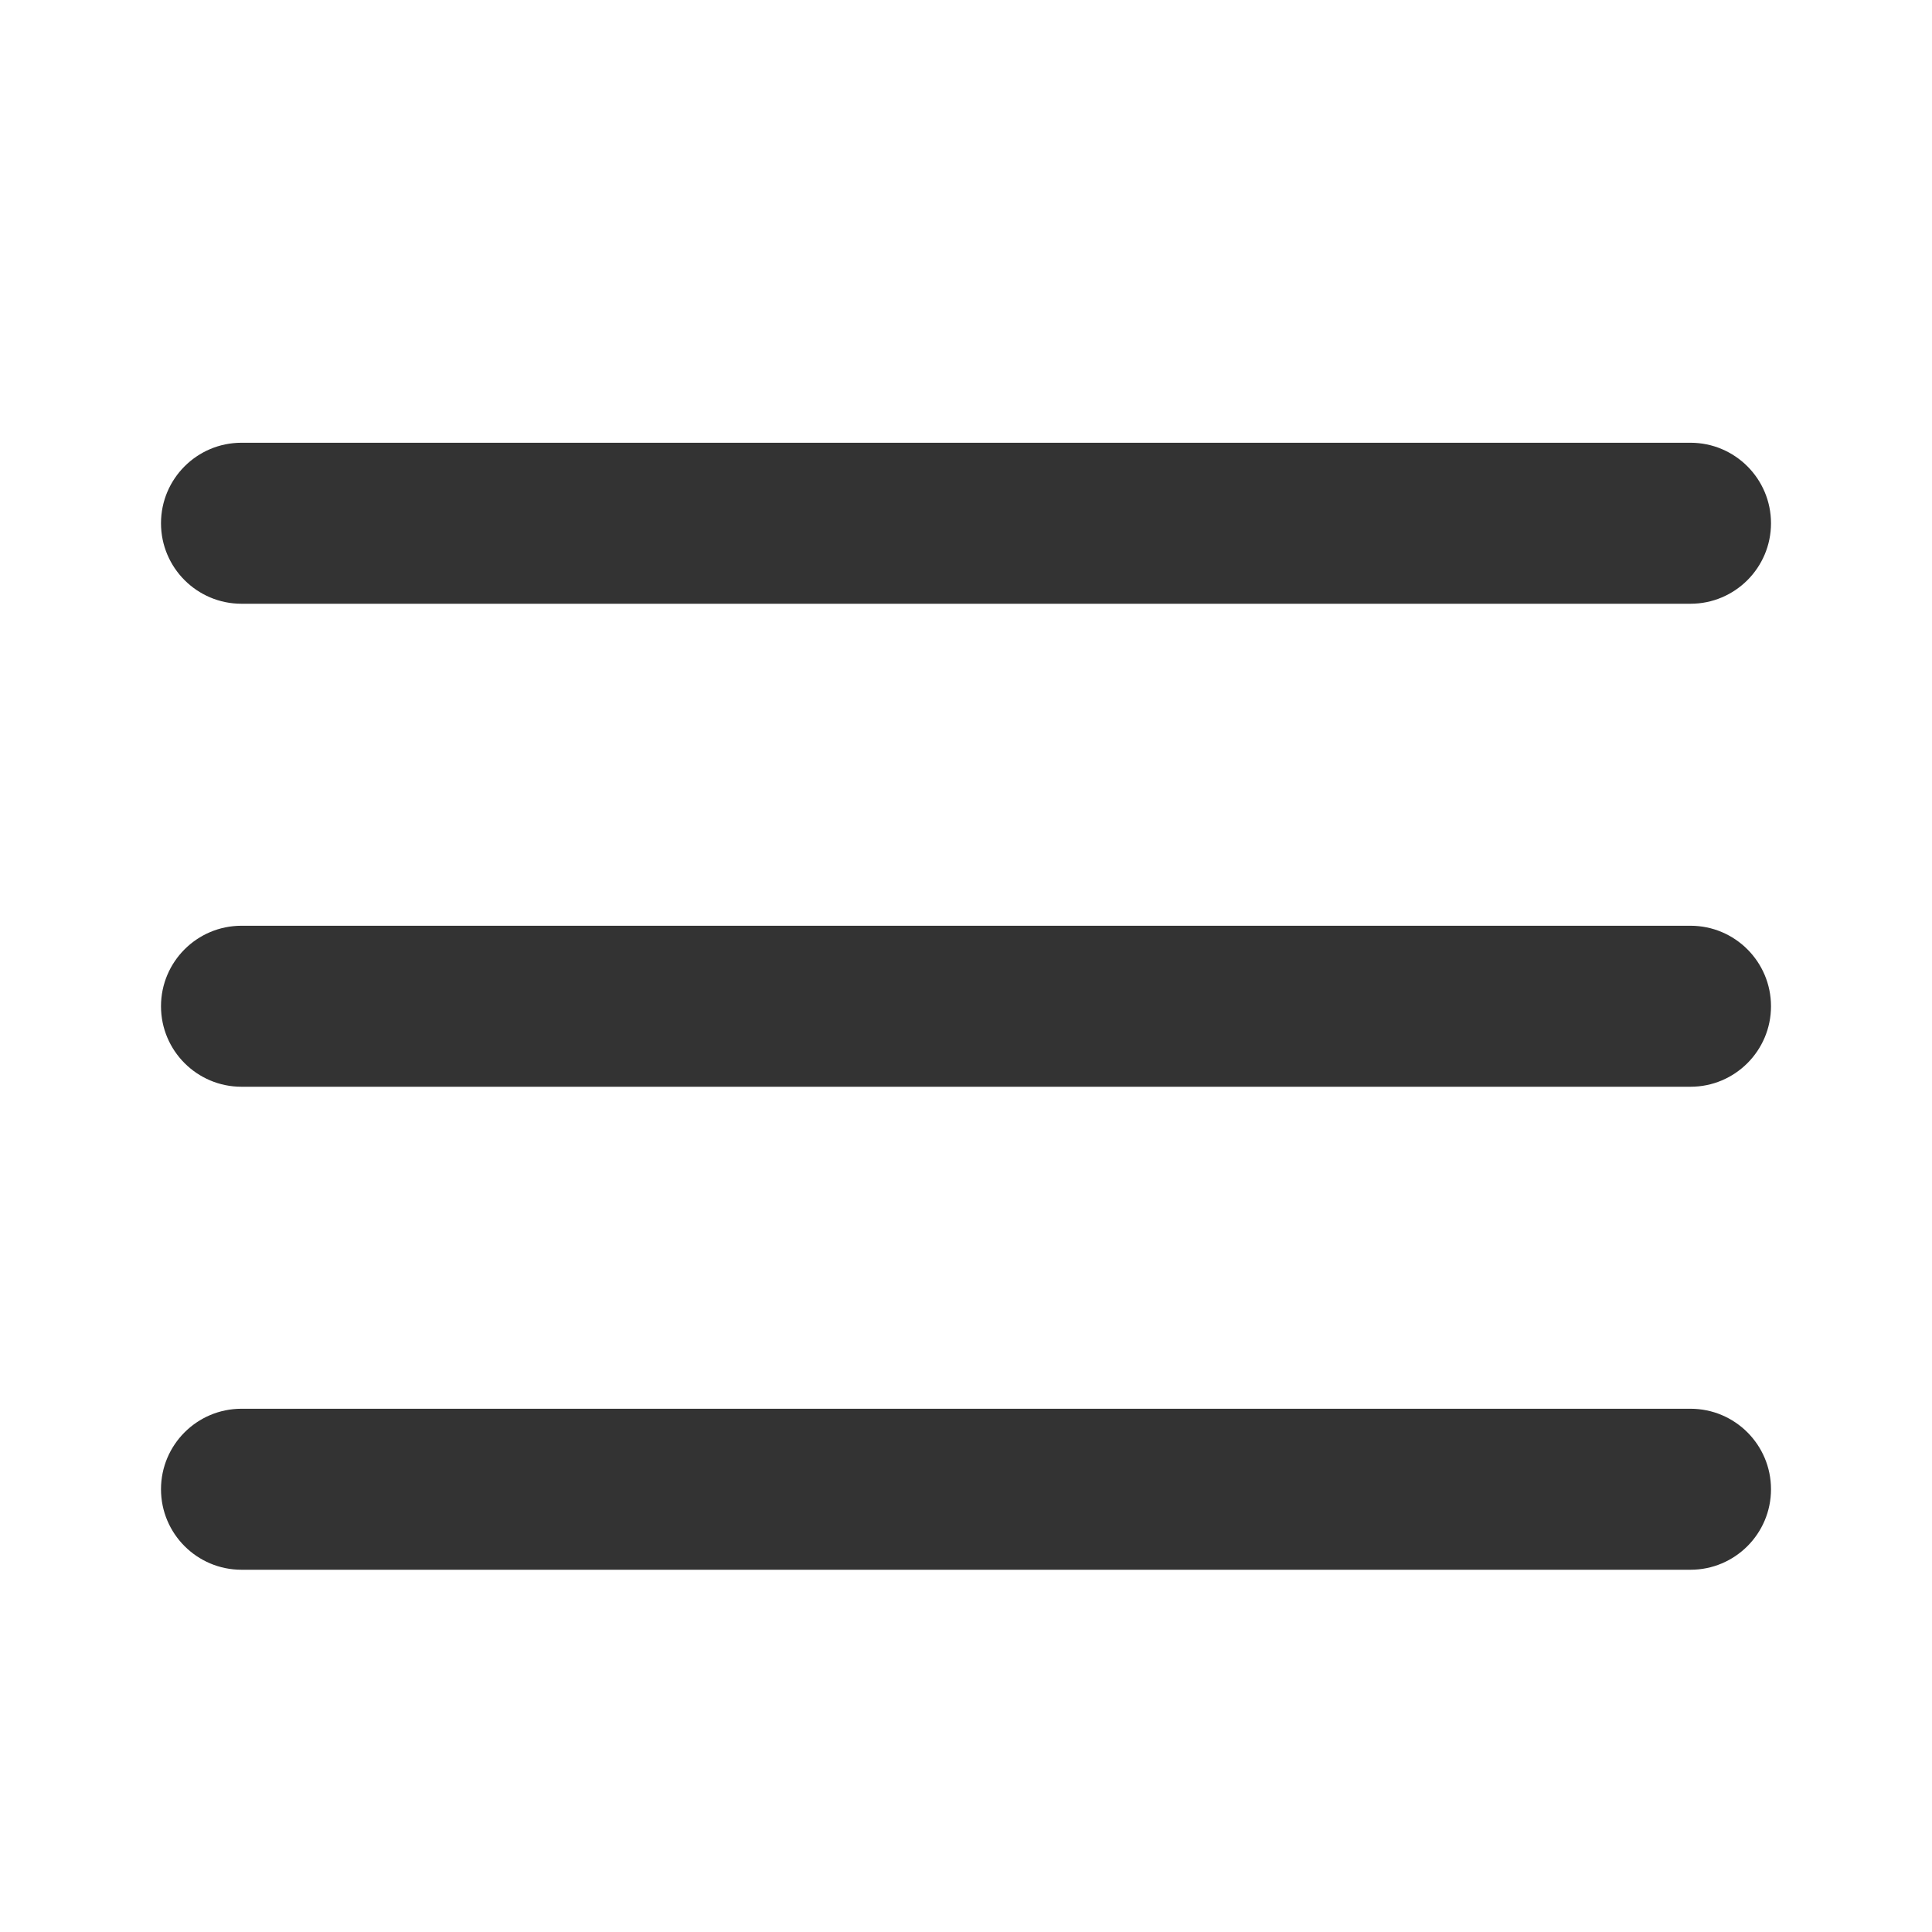
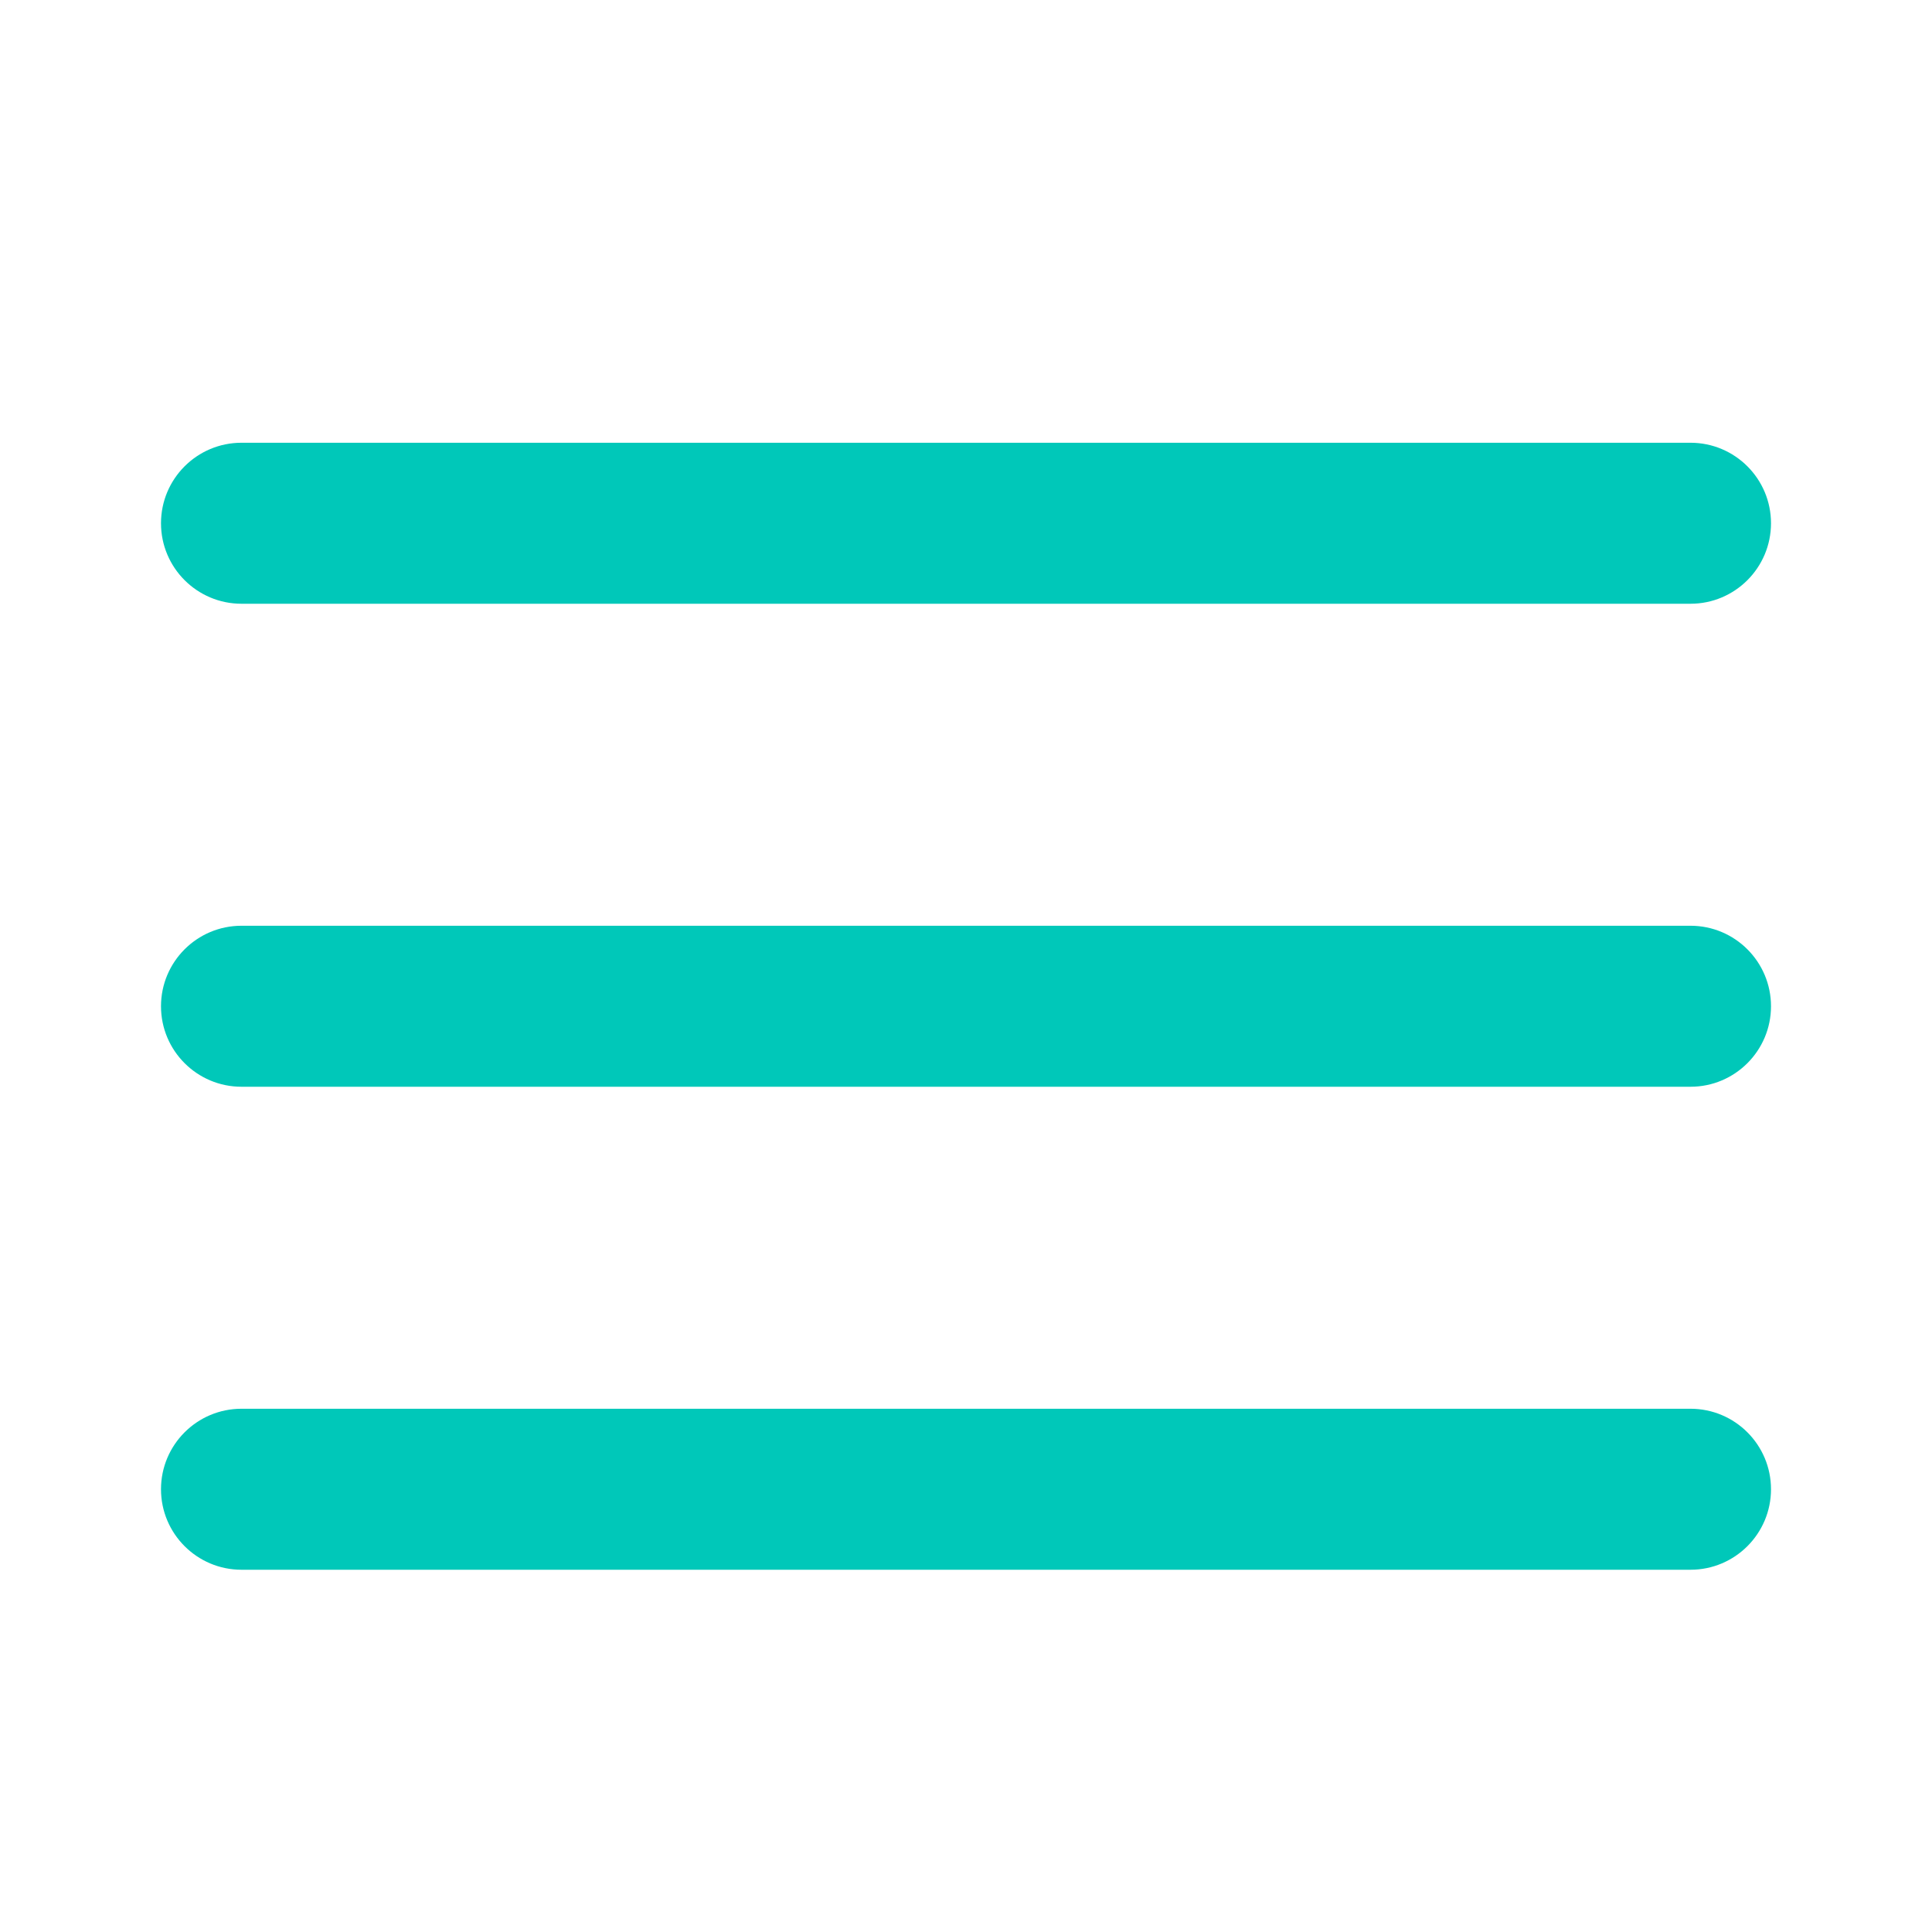
<svg xmlns="http://www.w3.org/2000/svg" version="1.1" width="1024" height="1024" viewBox="0 0 1024 1024">
-   <path fill="#333333" d="M128 576h768c23.552 0 42.667-19.115 42.667-42.667s-19.115-42.667-42.667-42.667h-768c-23.552 0-42.667 19.115-42.667 42.667s19.115 42.667 42.667 42.667zM128 320h768c23.552 0 42.667-19.115 42.667-42.667s-19.115-42.667-42.667-42.667h-768c-23.552 0-42.667 19.115-42.667 42.667s19.115 42.667 42.667 42.667zM128 832h768c23.552 0 42.667-19.115 42.667-42.667s-19.115-42.667-42.667-42.667h-768c-23.552 0-42.667 19.115-42.667 42.667s19.115 42.667 42.667 42.667z" />
+   <path fill="#00c8b9" d="M128 576h768c23.552 0 42.667-19.115 42.667-42.667s-19.115-42.667-42.667-42.667h-768c-23.552 0-42.667 19.115-42.667 42.667s19.115 42.667 42.667 42.667zM128 320h768c23.552 0 42.667-19.115 42.667-42.667s-19.115-42.667-42.667-42.667h-768c-23.552 0-42.667 19.115-42.667 42.667s19.115 42.667 42.667 42.667zM128 832h768c23.552 0 42.667-19.115 42.667-42.667s-19.115-42.667-42.667-42.667h-768c-23.552 0-42.667 19.115-42.667 42.667s19.115 42.667 42.667 42.667z" />
</svg>
